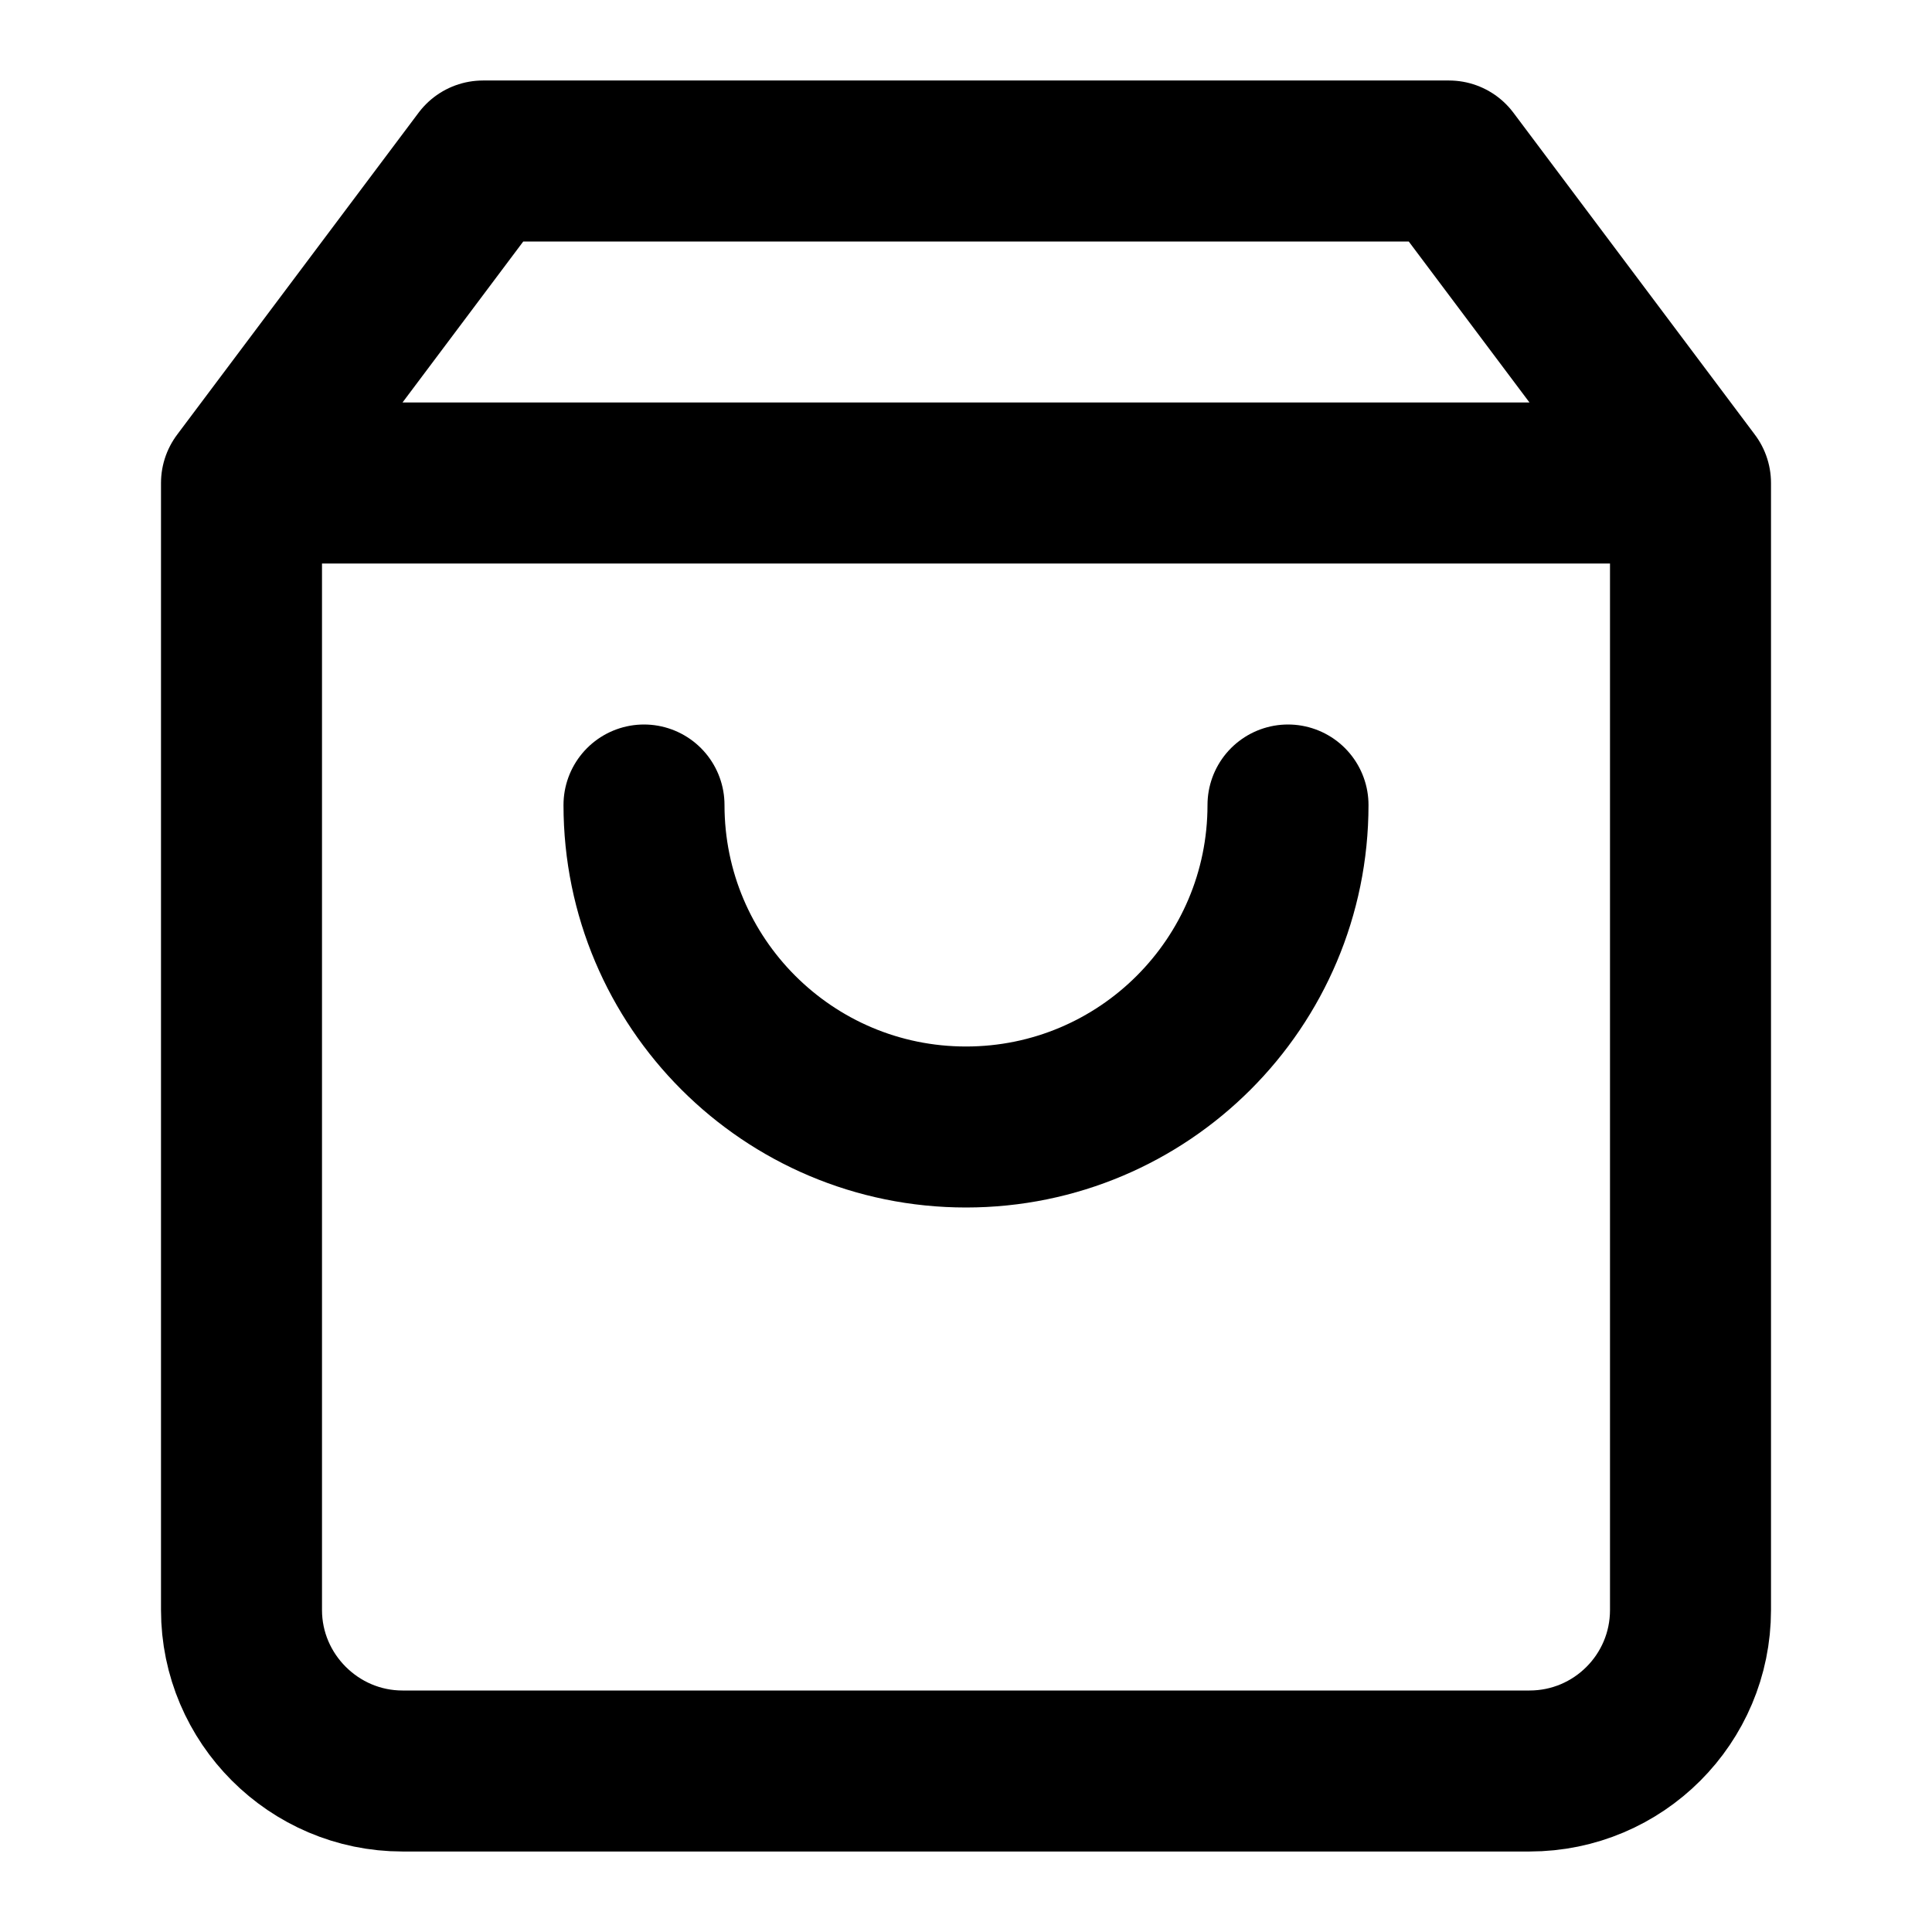
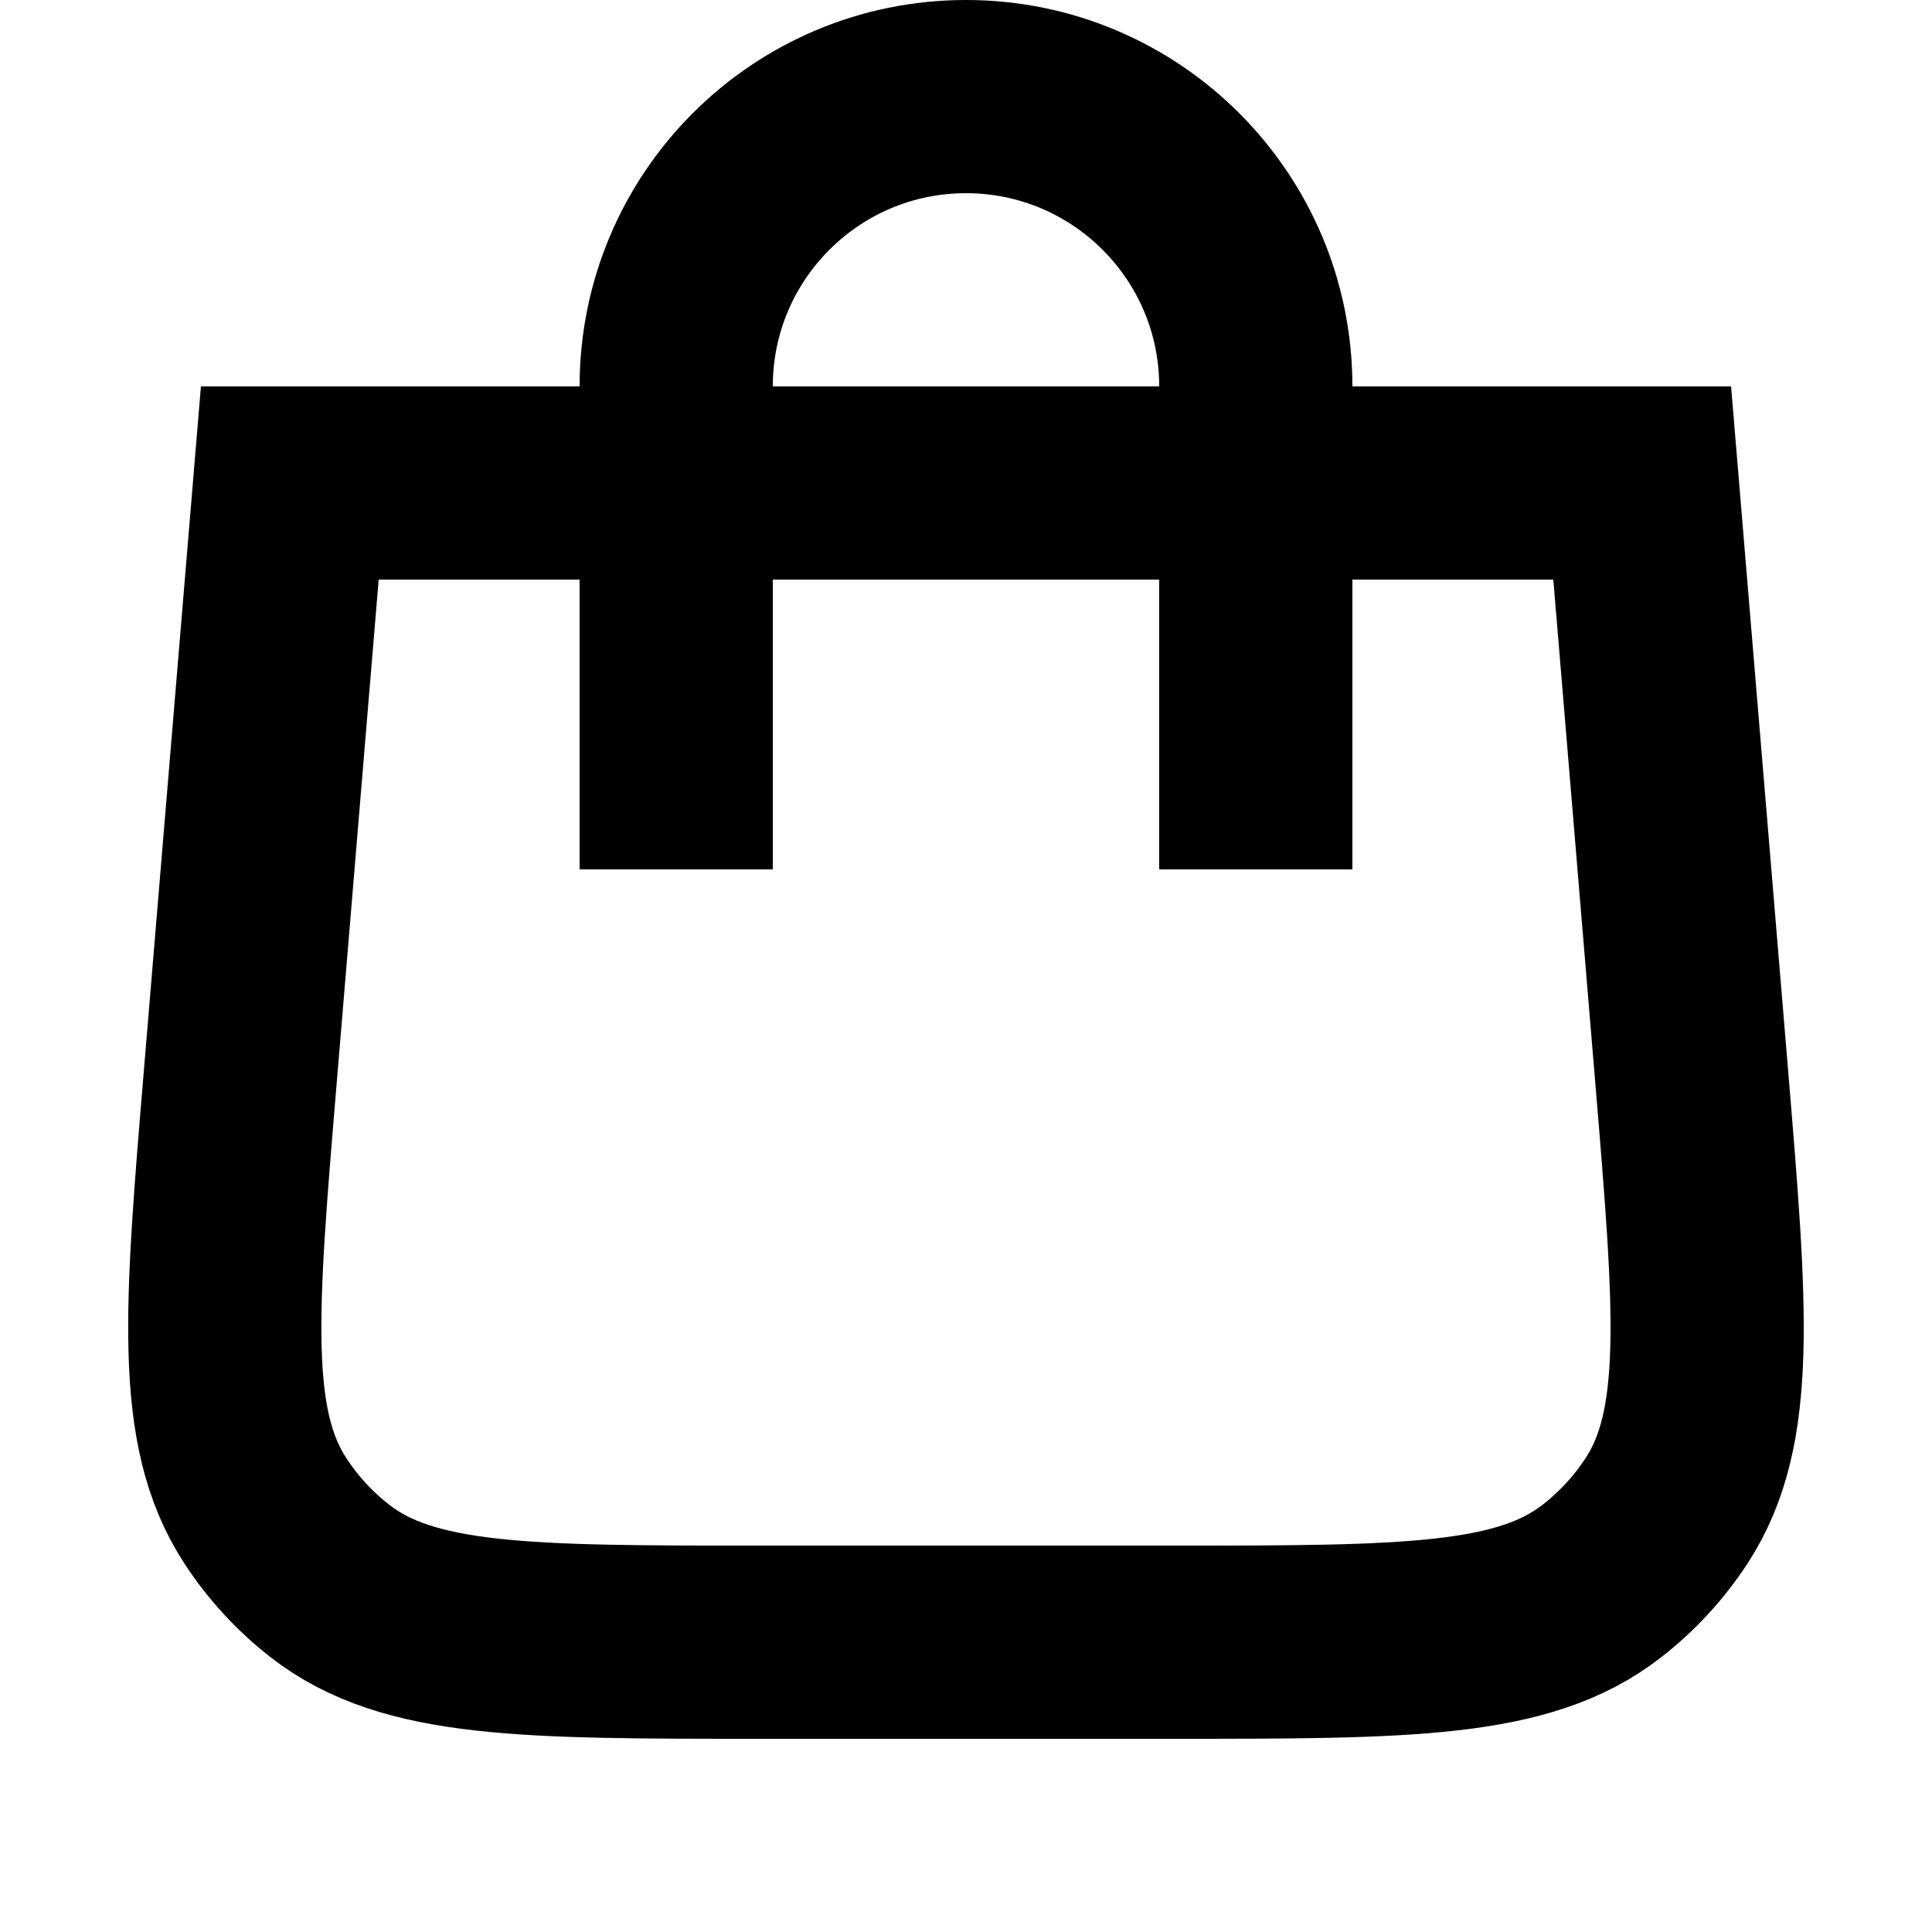
- <svg xmlns="http://www.w3.org/2000/svg" width="24" height="24" viewBox="0 0 24 24" fill="none" stroke="#000000" stroke-width="2" stroke-linecap="round" stroke-linejoin="round">
-   <path d="M6 2L3 6v14c0 1.1.9 2 2 2h14a2 2 0 0 0 2-2V6l-3-4H6zM3.8 6h16.4M16 10a4 4 0 1 1-8 0" />
+ <svg xmlns="http://www.w3.org/2000/svg" viewBox="0 0 20 20" fill="none">
+   <path stroke="currentColor" stroke-width="2" d="M3 5h14l.513 6.152c.201 2.417.302 3.626-.261 4.488a3.001 3.001 0 0 1-.67.727c-.812.633-2.025.633-4.45.633H7.868c-2.426 0-3.639 0-4.452-.633a3 3 0 0 1-.669-.727c-.563-.863-.462-2.071-.26-4.488L3 5Z" />
+   <path d="M7 9V4a3 3 0 1 1 6 0v5" stroke="currentColor" stroke-width="2" />
</svg>
